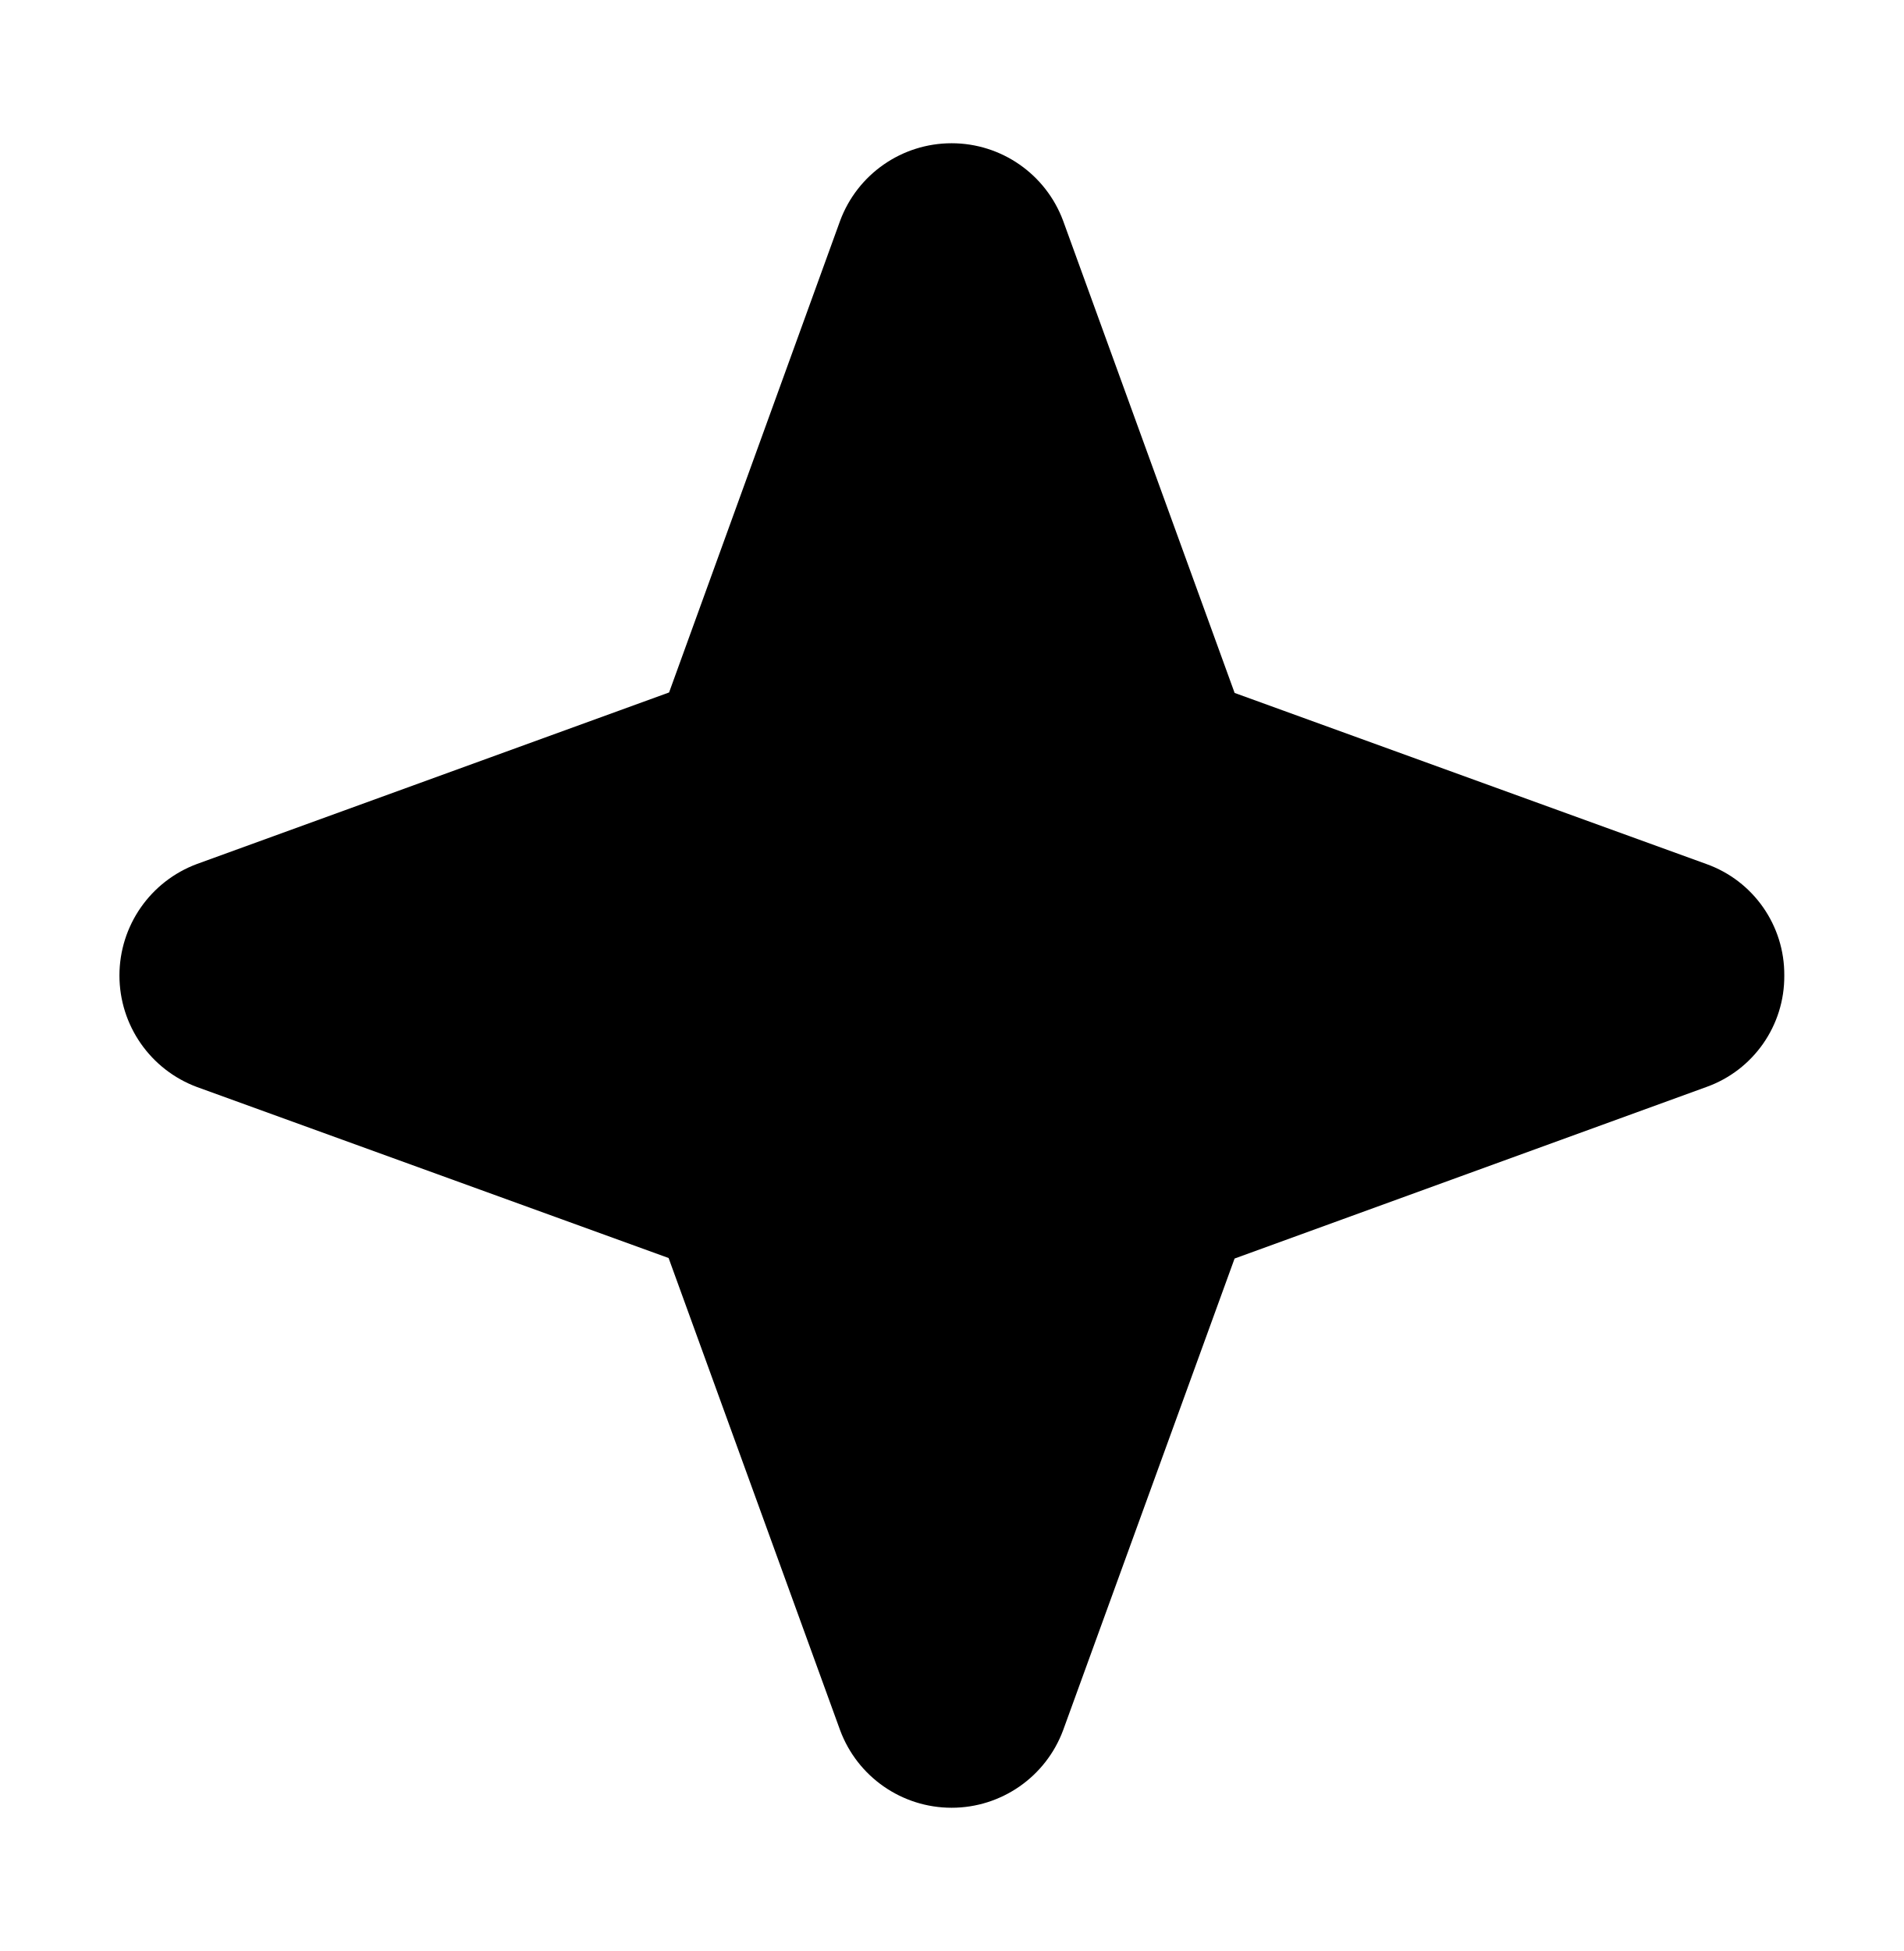
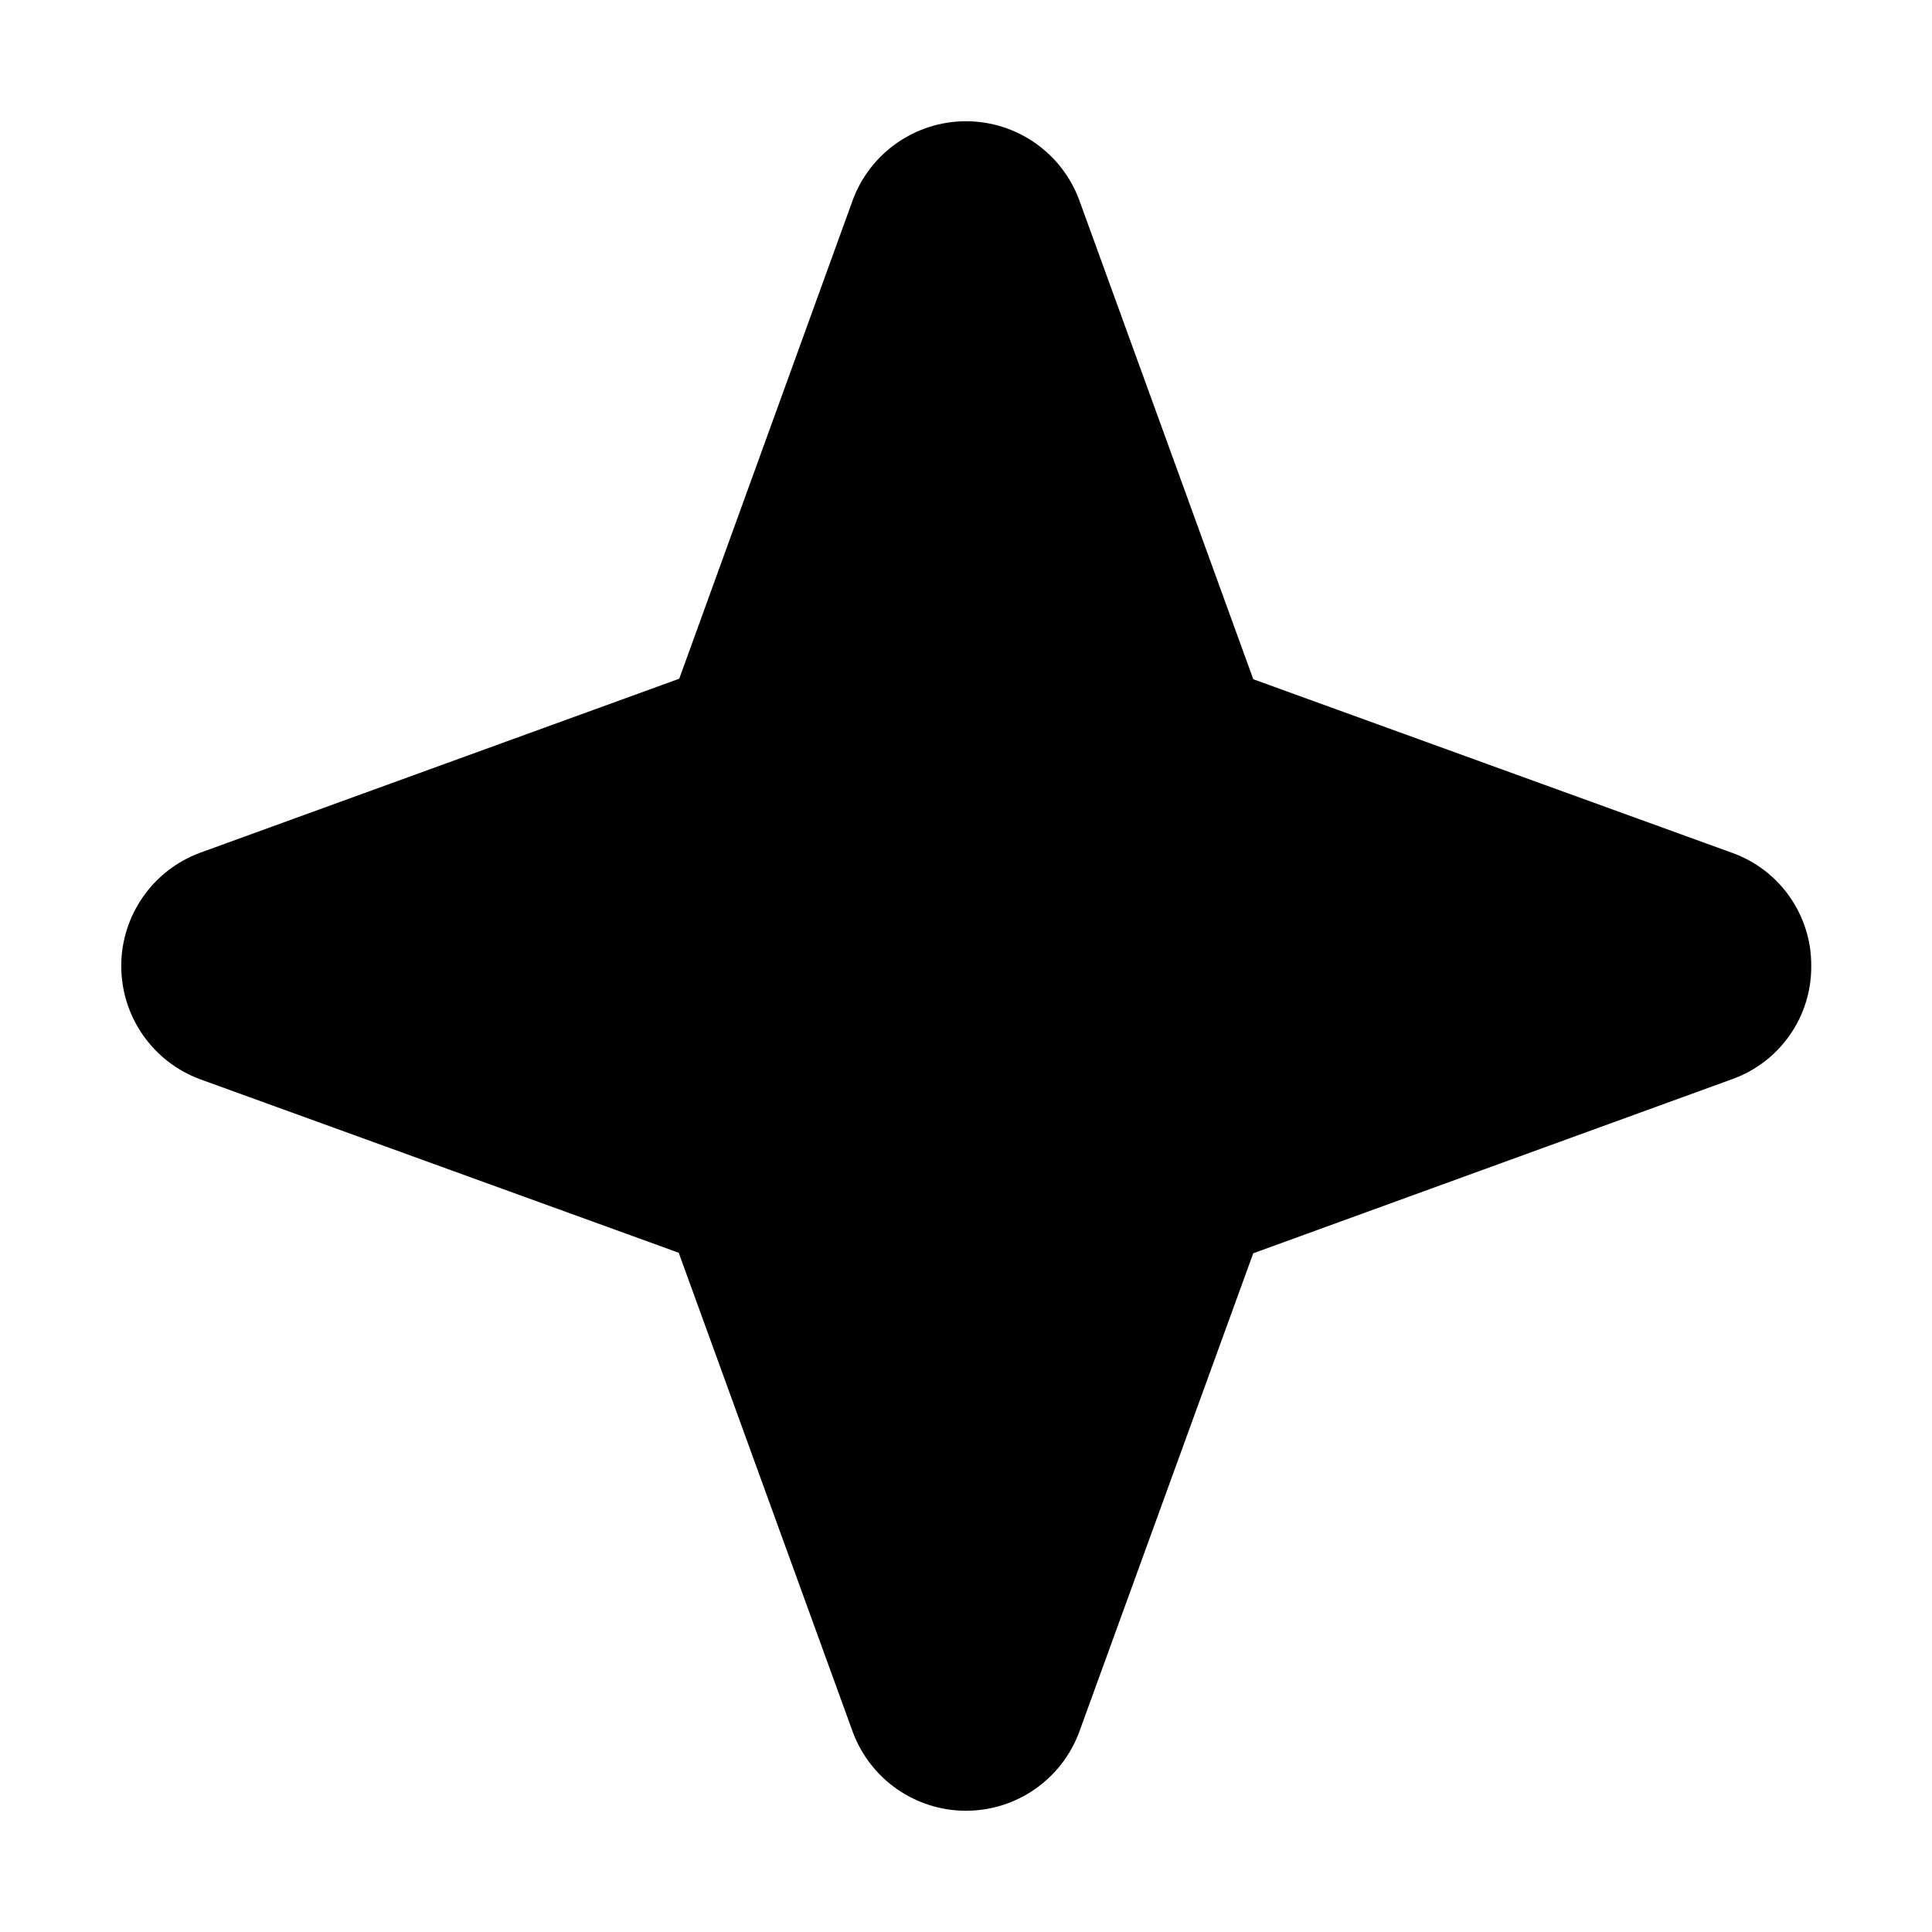
- <svg xmlns="http://www.w3.org/2000/svg" width="40" height="41" fill="none" viewBox="0 0 40 41">
-   <path fill="currentColor" d="M37.5 20.5a2.467 2.467 0 0 1-1.64 2.344l-9.913 3.604-3.603 9.911a2.5 2.5 0 0 1-4.688 0l-3.604-9.922-9.911-3.593a2.5 2.5 0 0 1 0-4.688l9.921-3.604 3.594-9.911a2.5 2.5 0 0 1 4.688 0l3.604 9.921 9.911 3.594A2.467 2.467 0 0 1 37.5 20.5Z" />
+ <svg xmlns="http://www.w3.org/2000/svg" width="40" height="40" fill="none" viewBox="0 0 40 40">
+   <path fill="currentColor" d="M37.5 20a2.47 2.47 0 0 1-1.64 2.344l-9.913 3.604-3.603 9.911a2.5 2.5 0 0 1-4.688 0l-3.604-9.922-9.911-3.593a2.5 2.5 0 0 1 0-4.688l9.922-3.604 3.593-9.911a2.5 2.5 0 0 1 4.688 0l3.604 9.922 9.911 3.593A2.47 2.47 0 0 1 37.5 20" />
</svg>
